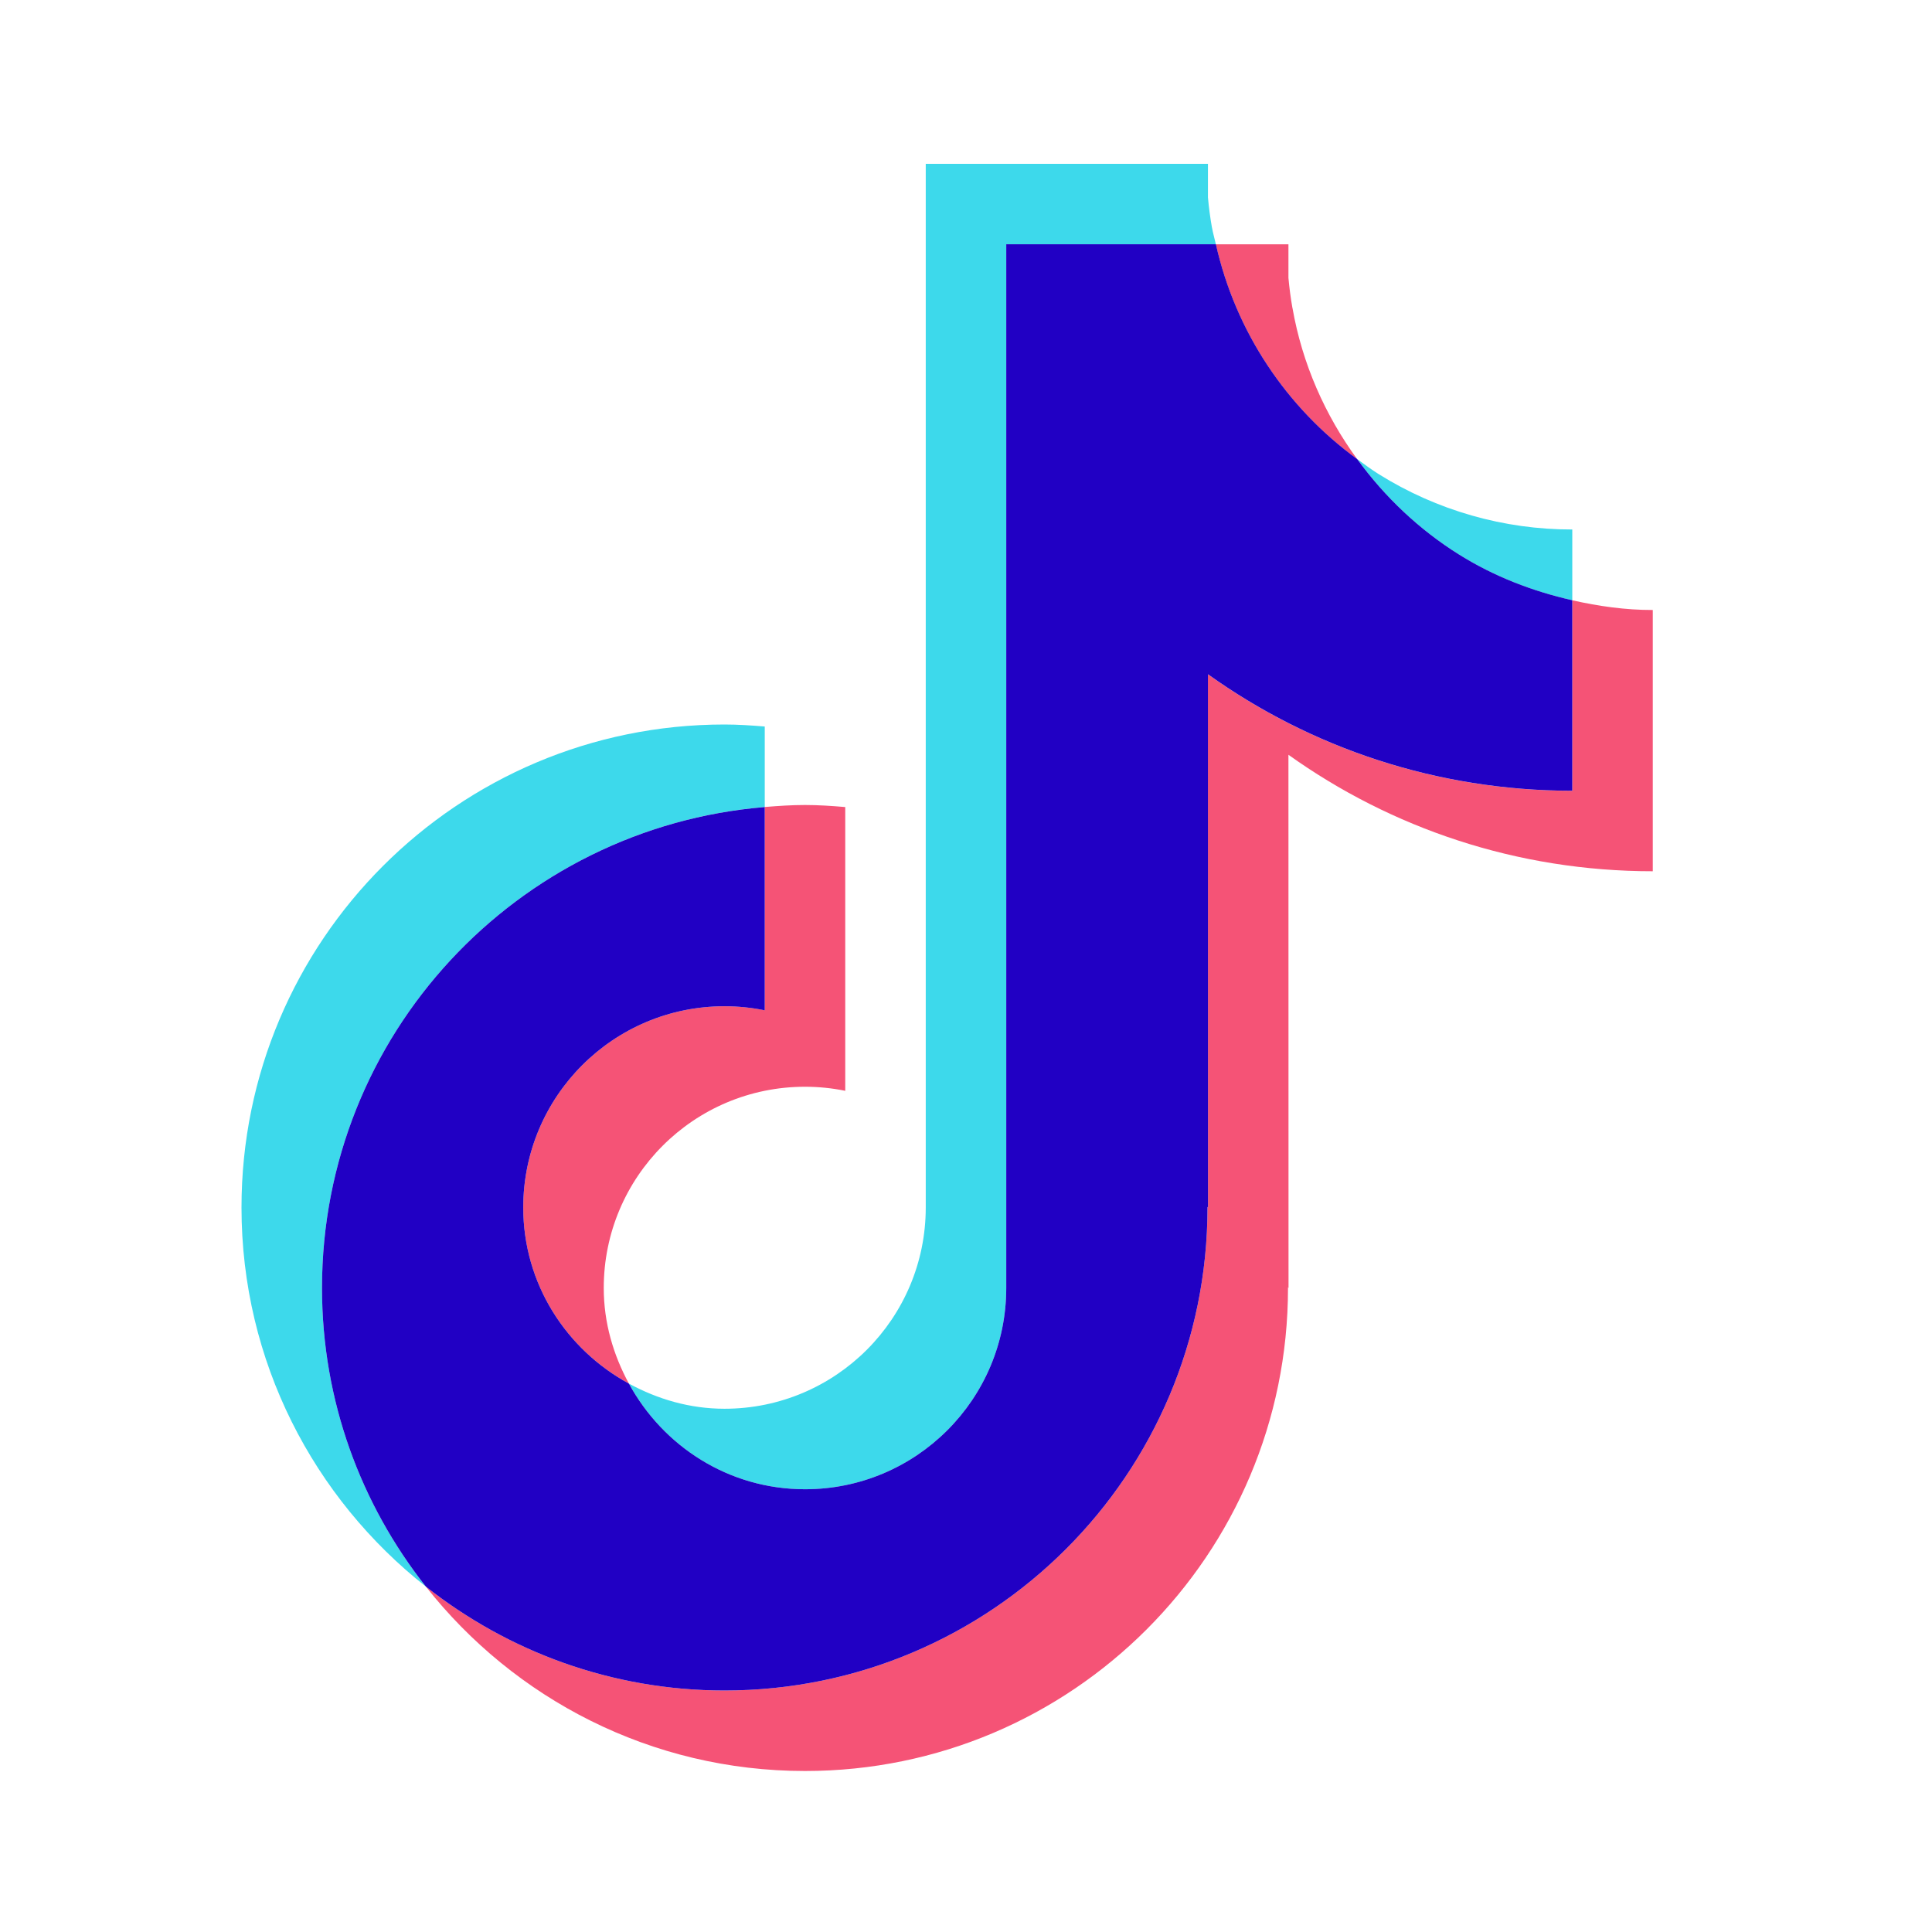
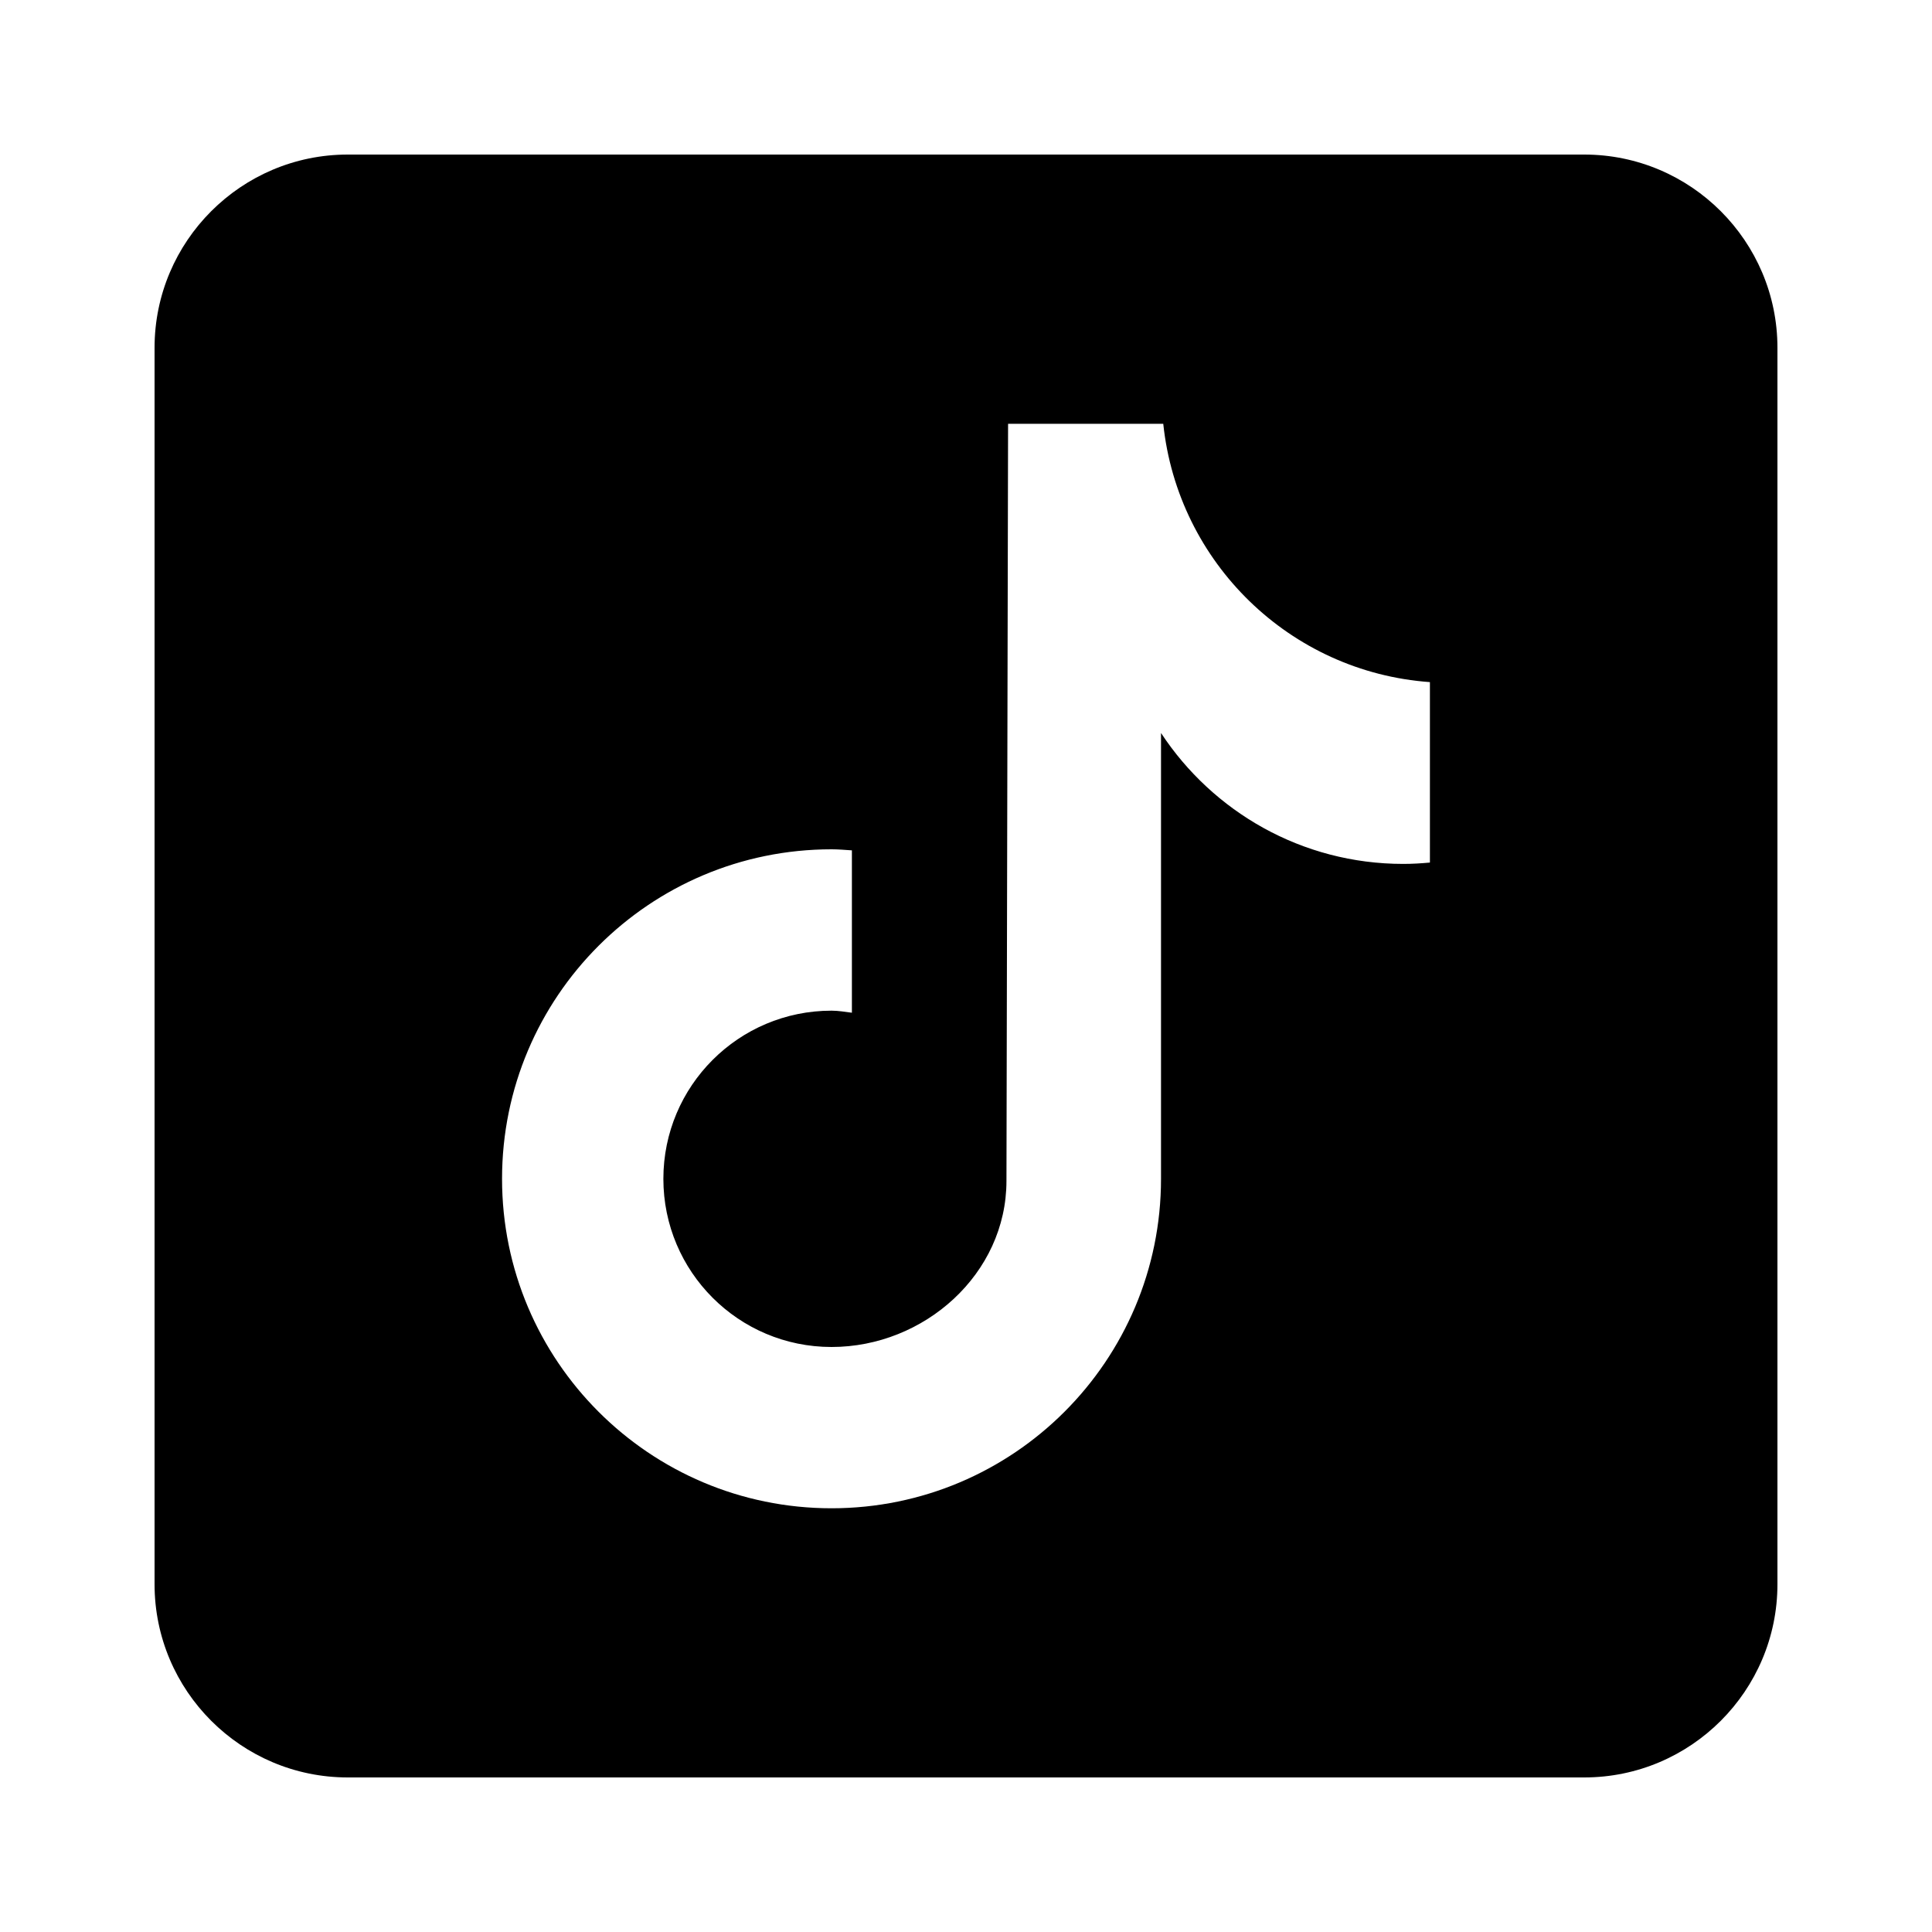
- <svg xmlns="http://www.w3.org/2000/svg" viewBox="0 0 48 48" width="48px" height="48px">
-   <path fill="#3dd9eb" d="M20,37c2.761,0,5-2.239,5-5v-1v-1V6.07h5.208c-0.031-0.14-0.072-0.276-0.097-0.419H30.11 c-0.044-0.248-0.076-0.495-0.099-0.746V4.07H23V28v1v1c0,2.761-2.239,5-5,5c-0.864,0-1.665-0.239-2.375-0.625 C16.473,35.931,18.103,37,20,37z" />
-   <path fill="#f55376" d="M33.718,11.407c-0.797-1.094-1.364-2.367-1.607-3.756H32.11c-0.044-0.248-0.076-0.495-0.099-0.746 V6.07h-1.803C30.699,8.252,31.969,10.132,33.718,11.407z" />
-   <path fill="#f55376" d="M18,25c-2.761,0-5,2.239-5,5c0,1.897,1.069,3.527,2.625,4.375C15.239,33.665,15,32.864,15,32 c0-2.761,2.239-5,5-5c0.343,0,0.677,0.035,1,0.101v-7.05C20.669,20.023,20.338,20,20,20s-0.669,0.023-1,0.05v5.05 C18.677,25.035,18.343,25,18,25z" />
-   <path fill="#3dd9eb" d="M36.257,13.783c0.867,0.541,1.819,0.908,2.806,1.131v-0.376v-0.002v-1.381 c-1.7,0.003-3.364-0.473-4.806-1.373c-0.186-0.116-0.361-0.247-0.538-0.376C34.406,12.351,35.263,13.163,36.257,13.783z" />
-   <path fill="#3dd9eb" d="M19,20.05v-2C18.669,18.023,18.338,18,18,18c-6.627,0-12,5.373-12,12 c0,3.824,1.795,7.222,4.581,9.419C8.969,37.377,8,34.804,8,32C8,25.71,12.842,20.56,19,20.05z" />
-   <path fill="#f55376" d="M39.062,14.914v4.733c-3.375,0-6.501-1.071-9.052-2.894L30.013,30l-0.014-0.018 C29.999,29.988,30,29.994,30,30c0,6.627-5.373,12-12,12c-2.804,0-5.377-0.969-7.419-2.581C12.778,42.205,16.176,44,20,44 c6.627,0,12-5.373,12-12c0-0.006-0.001-0.012-0.001-0.018L32.013,32l-0.002-13.248c2.551,1.823,5.677,2.894,9.052,2.894v-5.108 v-0.002v-1.381C40.385,15.157,39.717,15.061,39.062,14.914z" />
-   <path fill="#2100c4" d="M30,30c0-0.006-0.001-0.012-0.001-0.018L30.013,30l-0.002-13.248 c2.551,1.823,5.677,2.894,9.052,2.894v-4.733c-0.987-0.223-1.939-0.59-2.806-1.131c-0.994-0.62-1.851-1.432-2.538-2.376 c-1.75-1.275-3.019-3.155-3.51-5.337H25V30v1v1c0,2.761-2.239,5-5,5c-1.897,0-3.527-1.069-4.375-2.625 C14.069,33.527,13,31.897,13,30c0-2.761,2.239-5,5-5c0.343,0,0.677,0.035,1,0.101v-5.05C12.842,20.56,8,25.71,8,32 c0,2.804,0.969,5.377,2.581,7.419C12.623,41.031,15.196,42,18,42C24.627,42,30,36.627,30,30z" />
+ <svg xmlns="http://www.w3.org/2000/svg" viewBox="0 0 50 50" width="48px" height="48px">
+   <path d="M41,4H9C6.243,4,4,6.243,4,9v32c0,2.757,2.243,5,5,5h32c2.757,0,5-2.243,5-5V9C46,6.243,43.757,4,41,4z M37.006,22.323 c-0.227,0.021-0.457,0.035-0.69,0.035c-2.623,0-4.928-1.349-6.269-3.388c0,5.349,0,11.435,0,11.537c0,4.709-3.818,8.527-8.527,8.527 s-8.527-3.818-8.527-8.527s3.818-8.527,8.527-8.527c0.178,0,0.352,0.016,0.527,0.027v4.202c-0.175-0.021-0.347-0.053-0.527-0.053 c-2.404,0-4.352,1.948-4.352,4.352s1.948,4.352,4.352,4.352s4.527-1.894,4.527-4.298c0-0.095,0.042-19.594,0.042-19.594h4.016 c0.378,3.591,3.277,6.425,6.901,6.685V22.323z" />
</svg>
